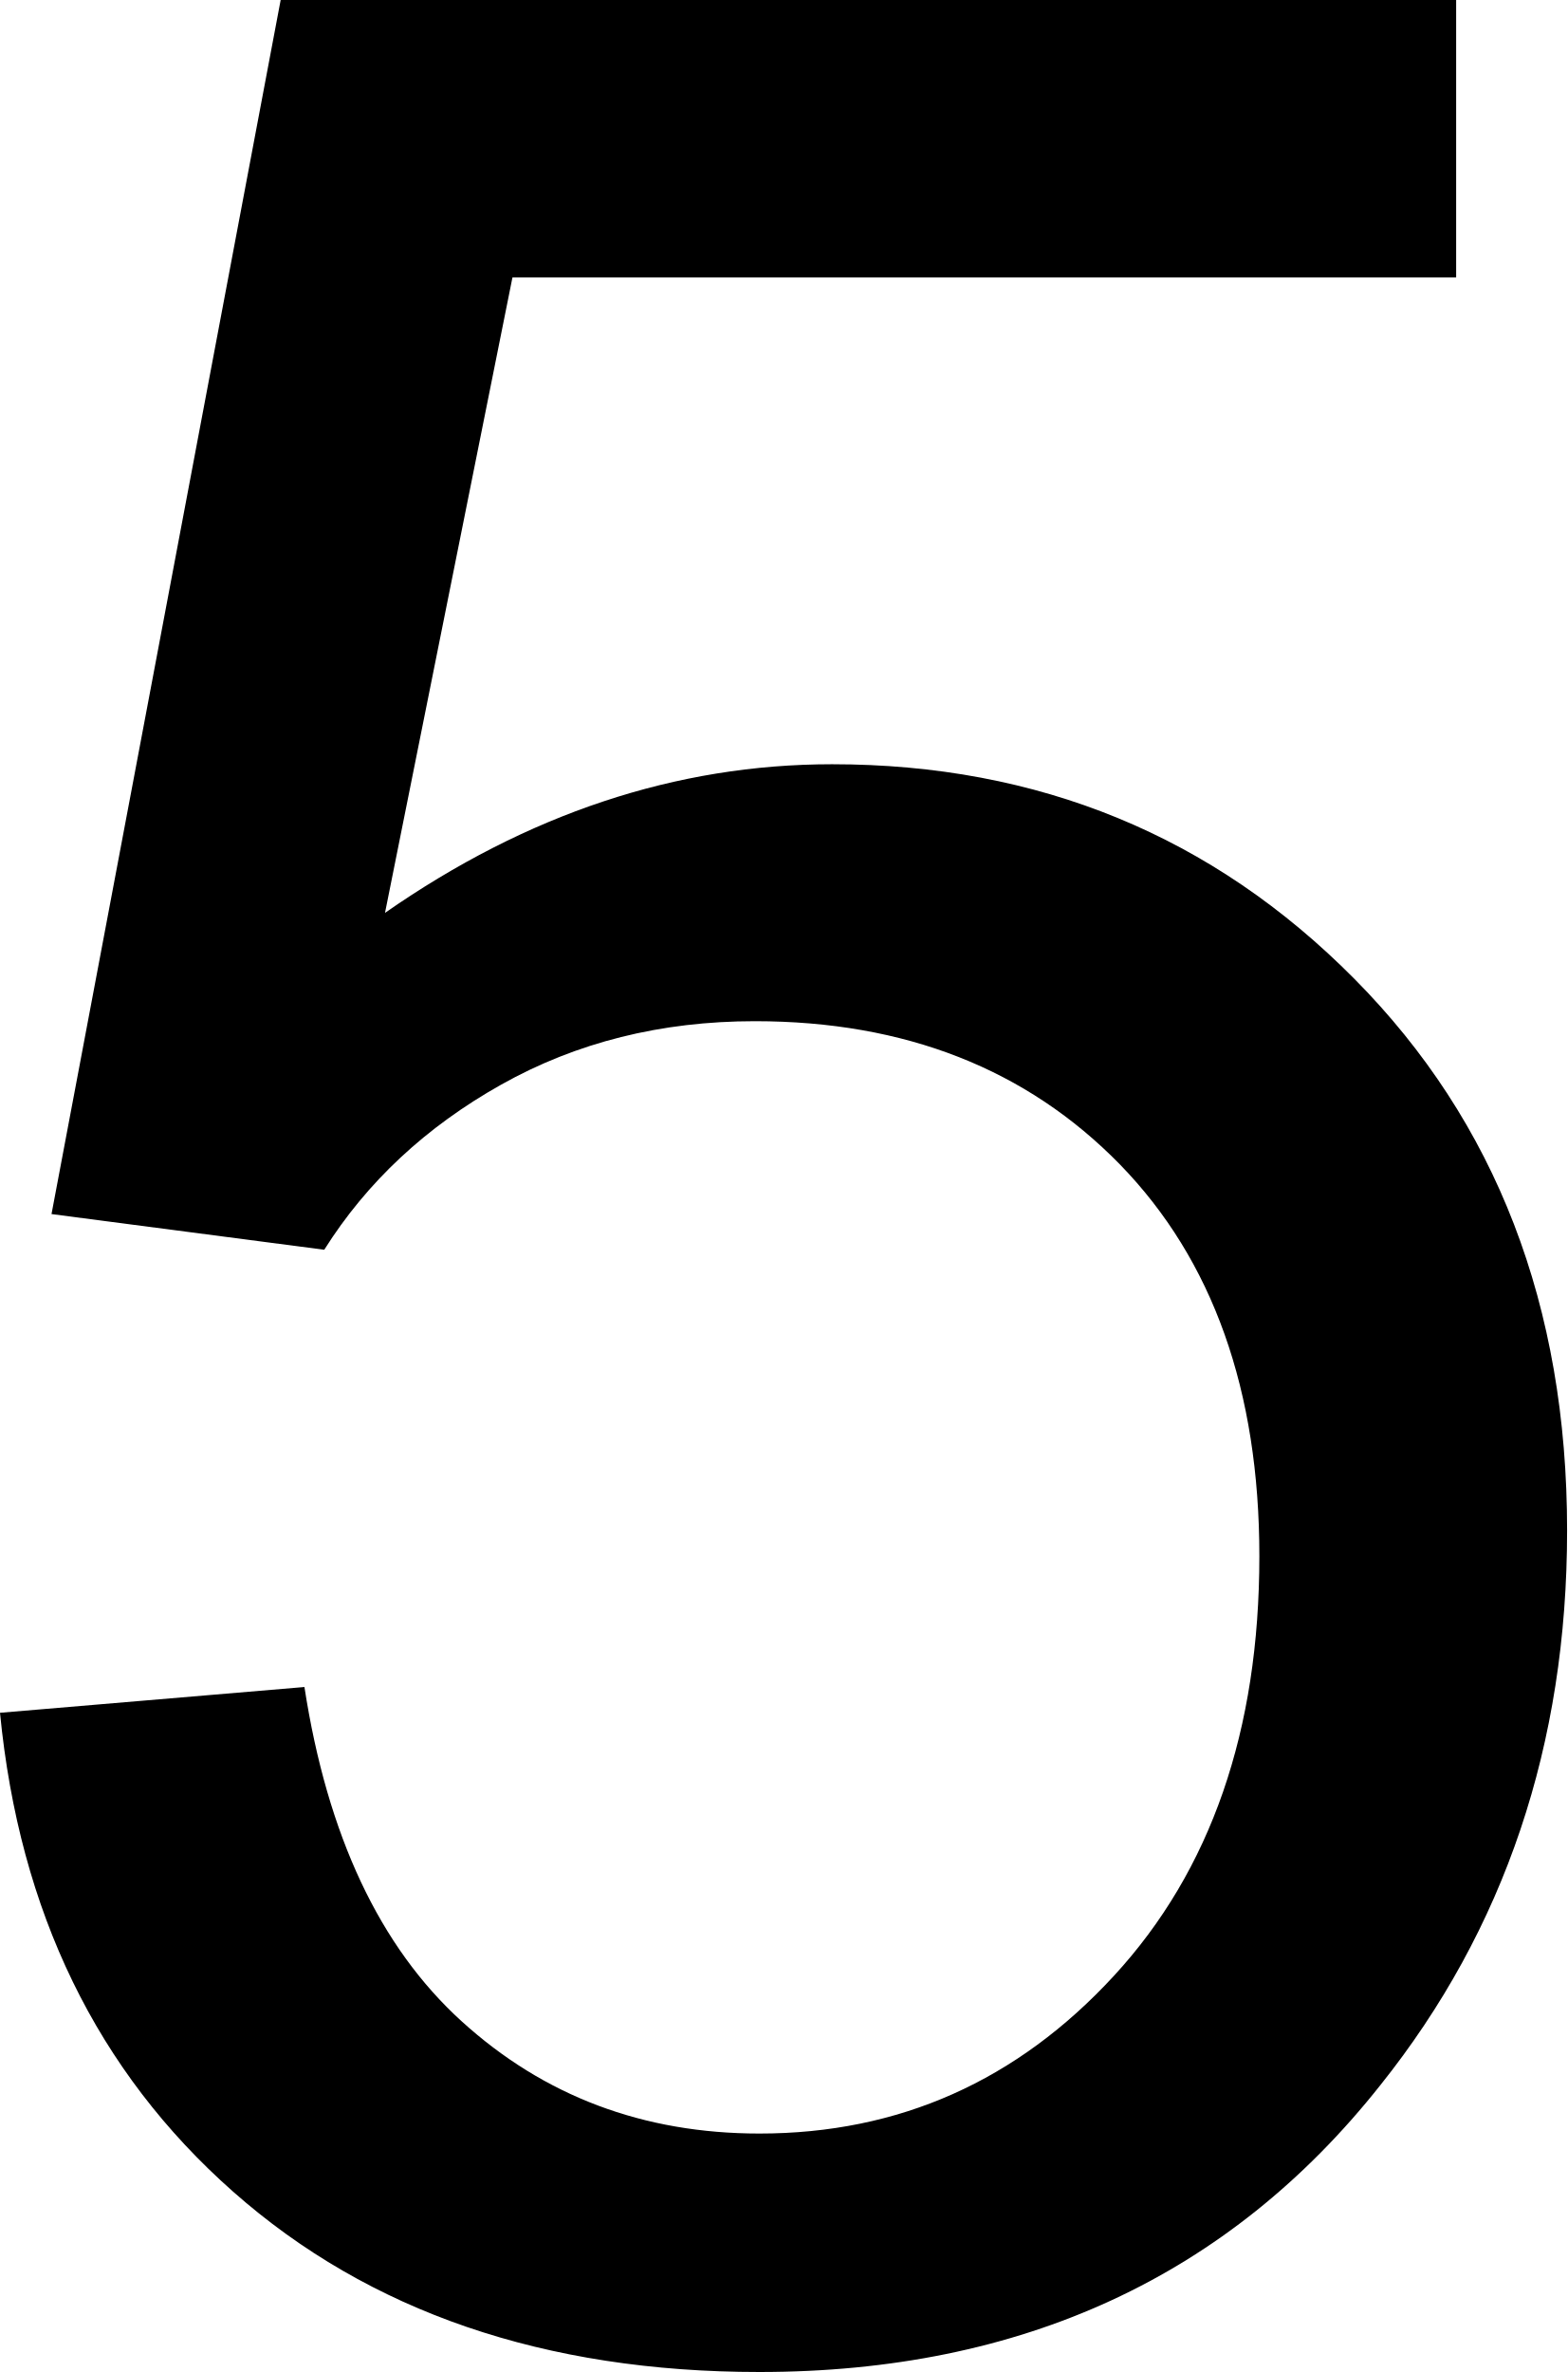
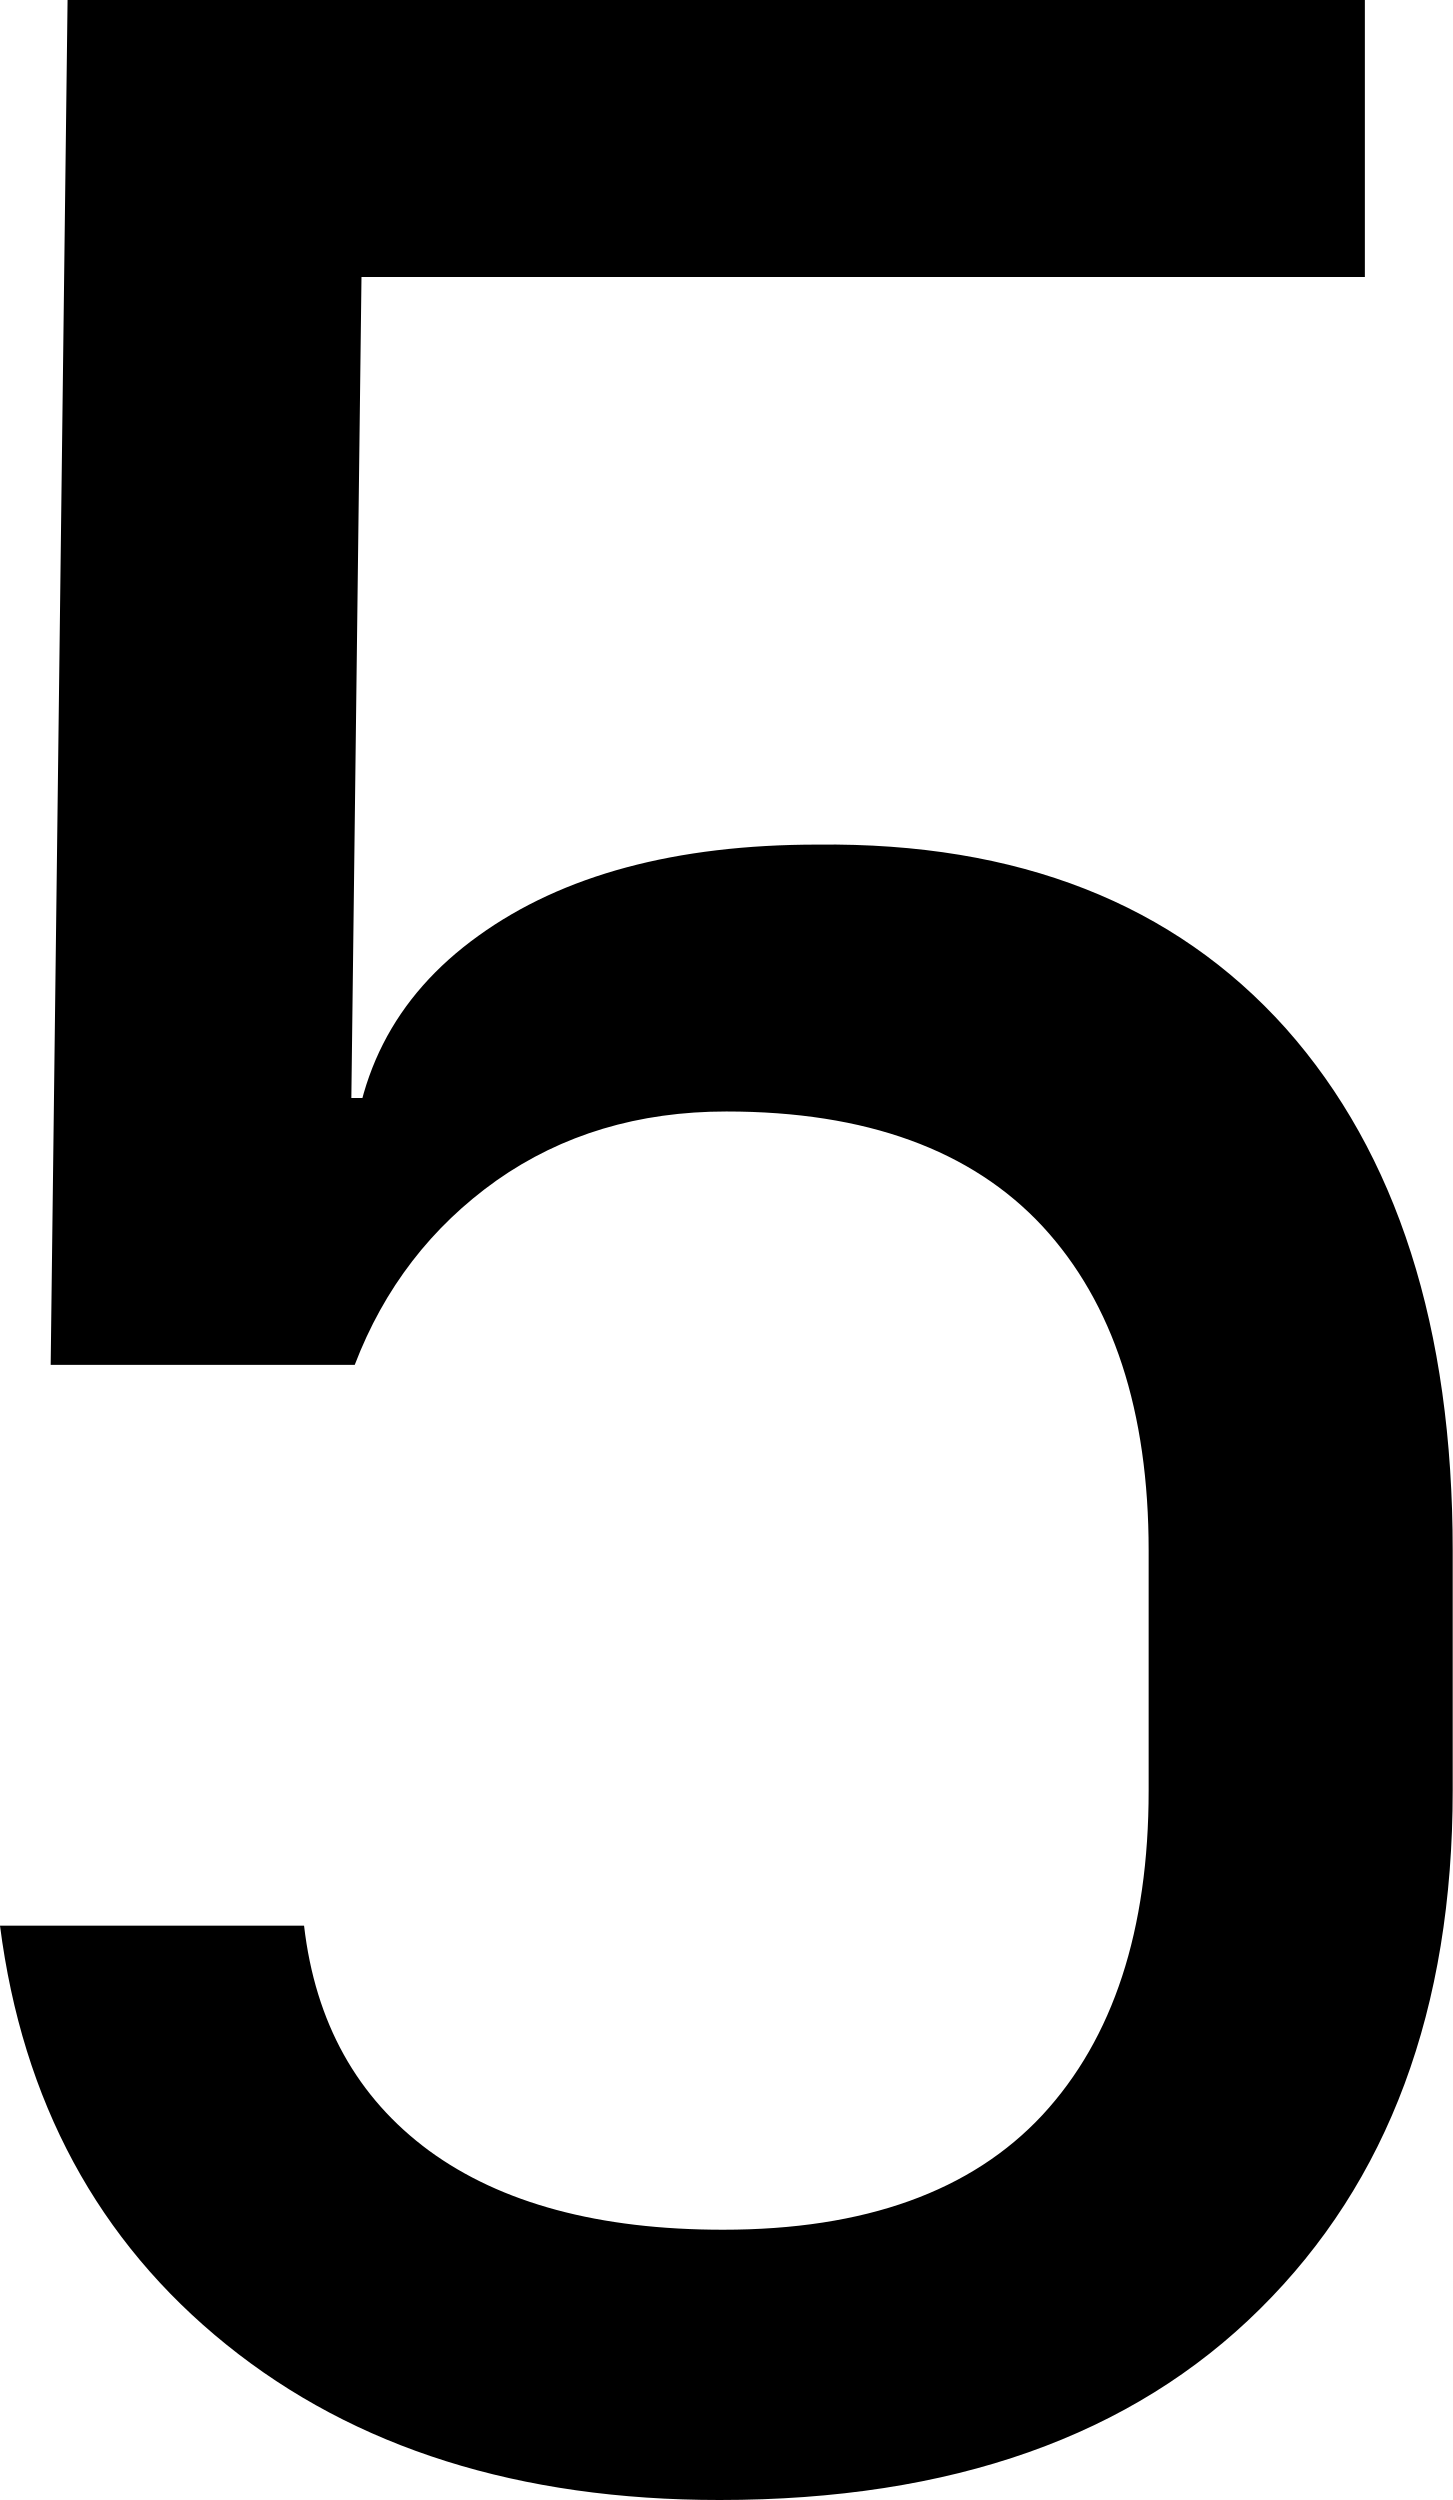
- <svg xmlns="http://www.w3.org/2000/svg" viewBox="0 9.96 23.73 35.91" data-asc="0.9052734375" width="23.73" height="35.91">
+ <svg xmlns="http://www.w3.org/2000/svg" viewBox="0 14.5 21.5 37" data-asc="1.02" width="21.5" height="37">
  <defs />
  <g fill="#000000">
    <g transform="translate(0, 0)">
-       <path d="M0 35.89L4.61 35.50Q5.13 38.87 6.99 40.56Q8.86 42.26 11.50 42.26Q14.67 42.26 16.87 39.87Q19.07 37.48 19.07 33.52Q19.07 29.76 16.96 27.59Q14.84 25.42 11.43 25.42Q9.30 25.42 7.59 26.38Q5.88 27.34 4.91 28.88L0.78 28.34L4.25 9.96L22.05 9.96L22.05 14.16L7.76 14.16L5.83 23.78Q9.06 21.53 12.60 21.53Q17.29 21.53 20.51 24.78Q23.73 28.03 23.73 33.13Q23.73 37.99 20.90 41.53Q17.46 45.87 11.50 45.87Q6.62 45.87 3.53 43.14Q0.44 40.41 0 35.89Z" />
+       <path d="M10.65 51.50Q6.20 51.50 3.35 49.20Q0.50 46.90 0 43L4.50 43Q4.75 45.15 6.35 46.33Q7.95 47.50 10.70 47.50Q13.85 47.50 15.43 45.80Q17 44.10 17 41L17 37.45Q17 34.35 15.43 32.65Q13.85 30.95 10.75 30.95Q8.80 30.95 7.35 31.97Q5.90 33 5.25 34.70L0.75 34.70L1 14.50L20.20 14.50L20.20 18.60L5.35 18.60L5.20 30.75L6.60 30.75L5.20 32.05Q5.20 29.70 7.08 28.35Q8.95 27 12.10 27Q16.55 26.95 19.03 29.72Q21.50 32.50 21.50 37.45L21.50 41Q21.50 45.85 18.65 48.67Q15.80 51.50 10.65 51.50Z" />
+     </g>
+     <g transform="translate(0, 65)">
+       <path d="" />
    </g>
  </g>
</svg>
